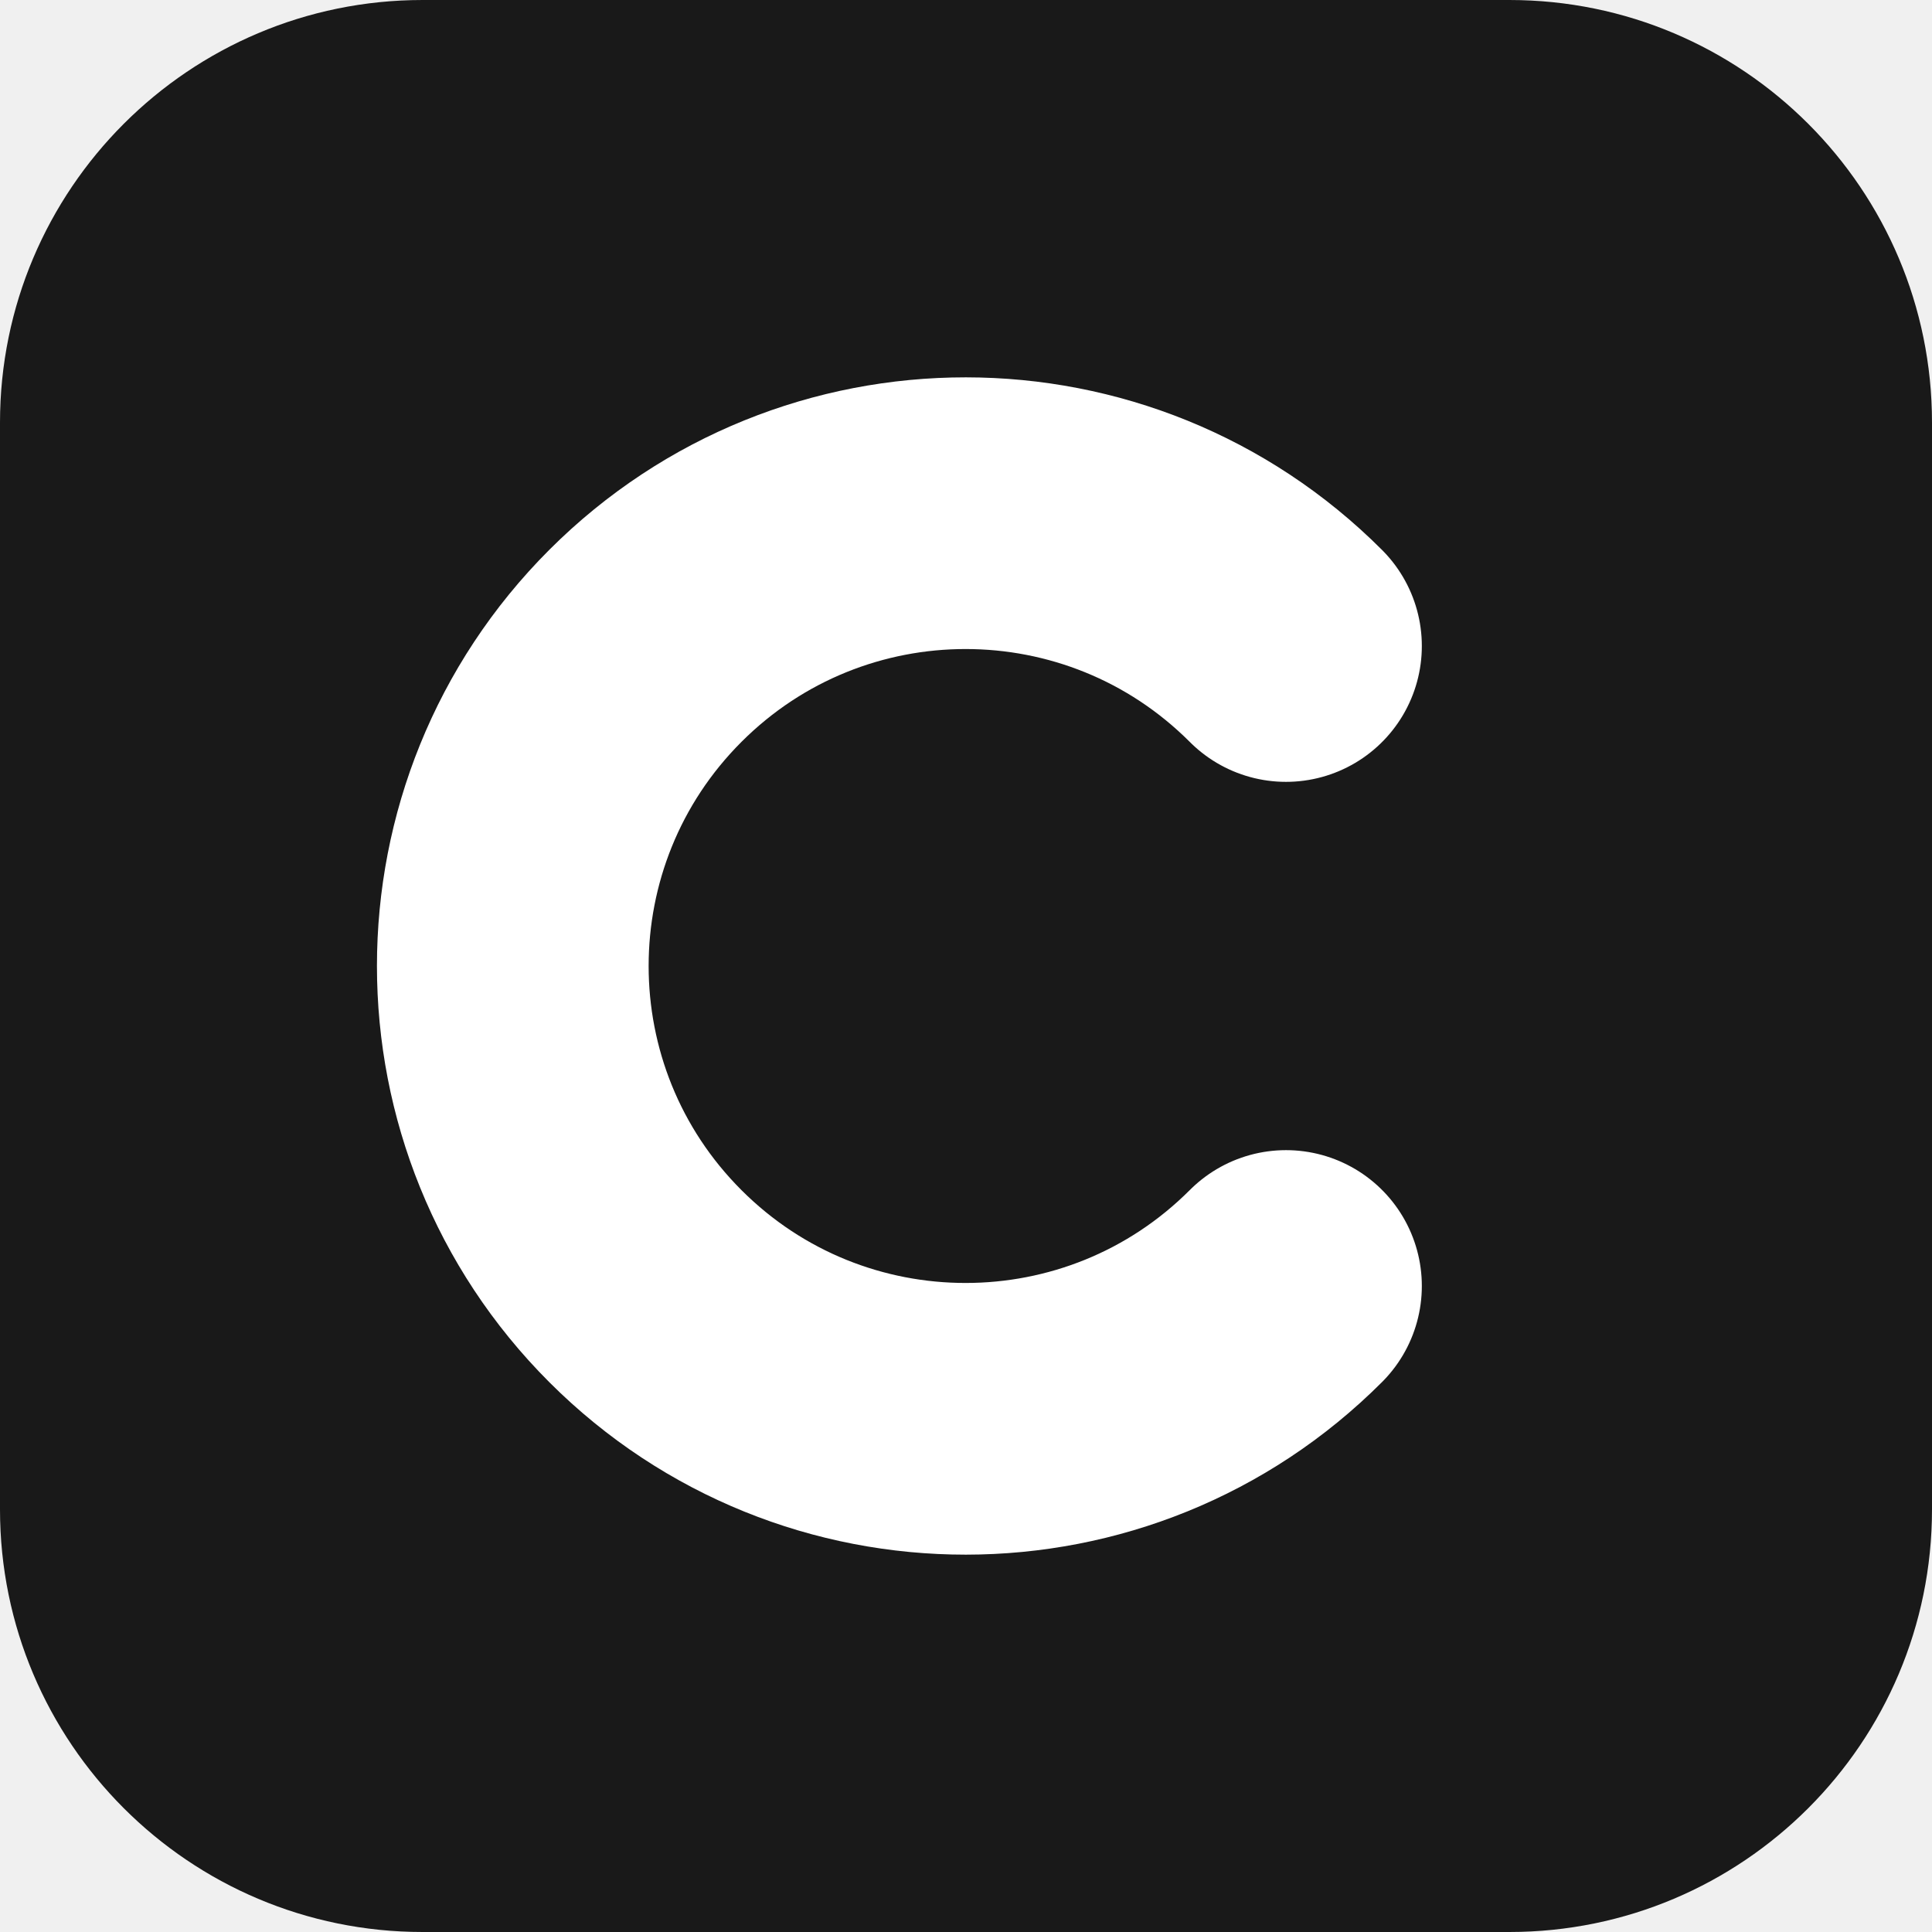
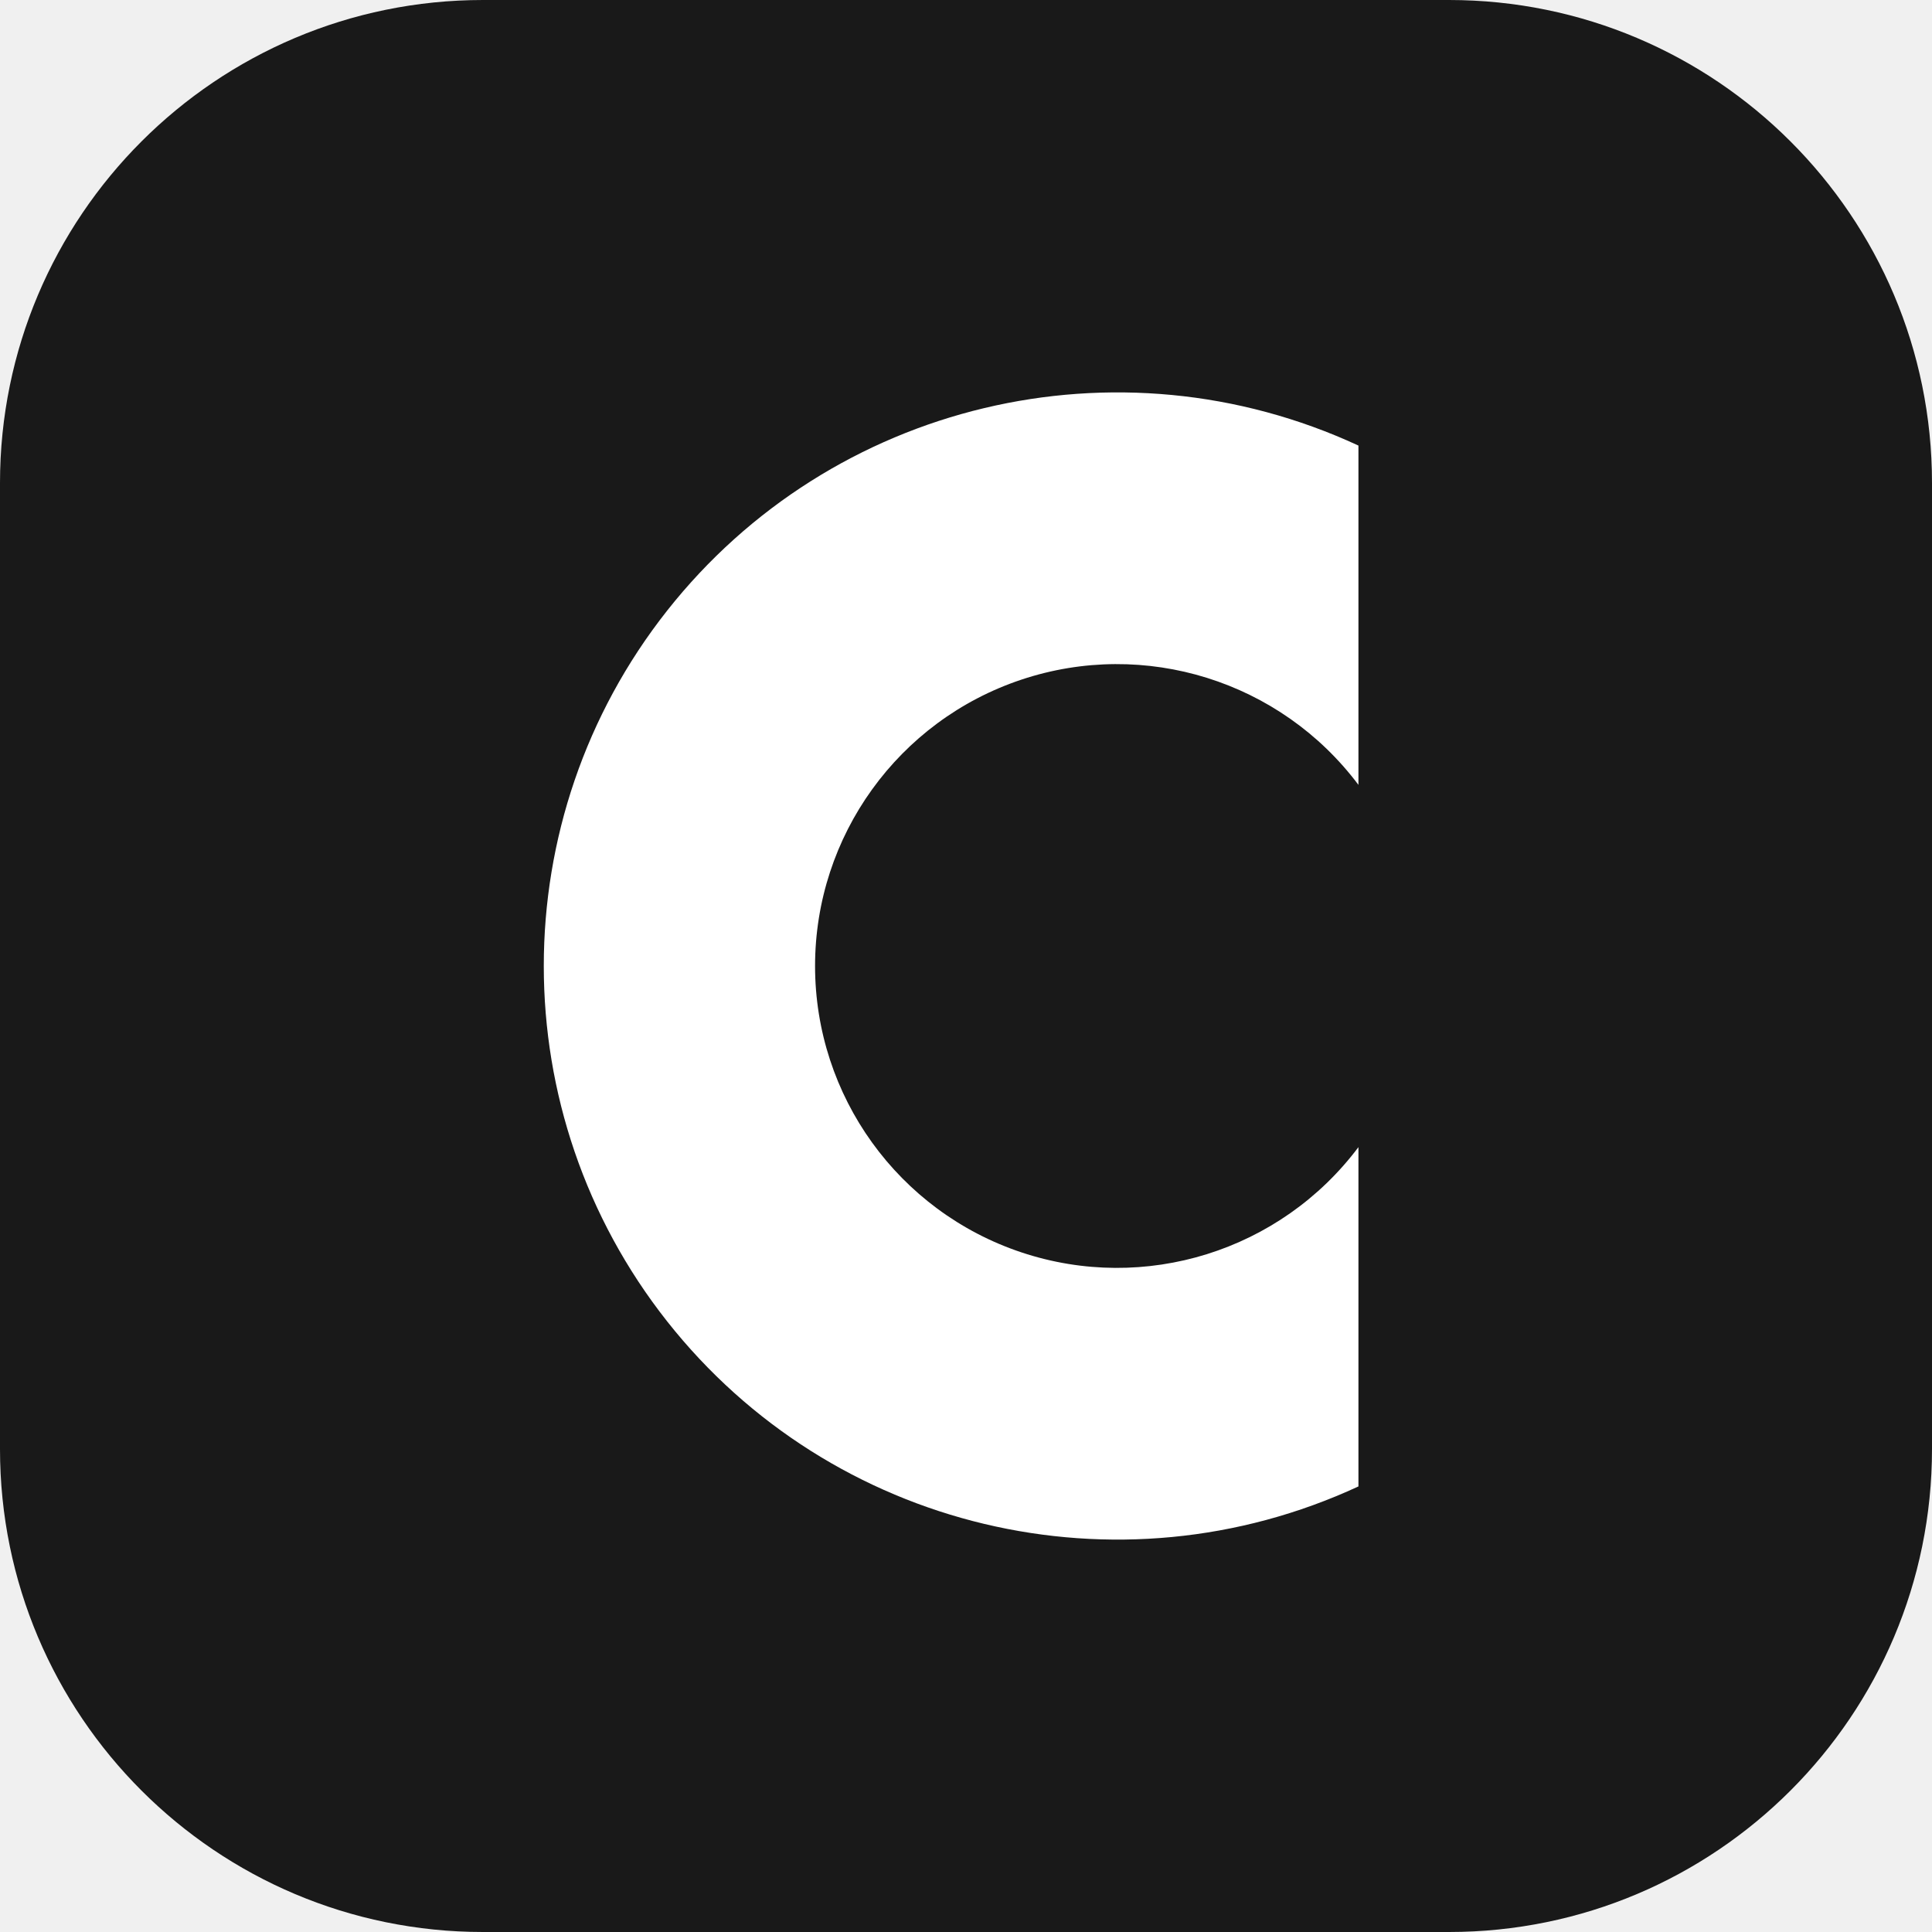
- <svg xmlns="http://www.w3.org/2000/svg" viewBox="0 0 64 64">
-   <rect width="64" height="64" rx="14" fill="#191919" />
-   <path d="M42.6 21.4A15 15 0 1 0 42.6 42.6" fill="none" stroke="#fff" stroke-width="9" stroke-linecap="round" />
+ <svg xmlns="http://www.w3.org/2000/svg" viewBox="0 0 32 32">
+   <rect width="32" height="32" rx="8" fill="#191919" />
+   <path d="M22.5 7.38A9.5 9.5 0 1 0 22.5 24.62V19A5 5 0 1 1 22.5 13Z" fill="#FFFFFF" />
</svg>
